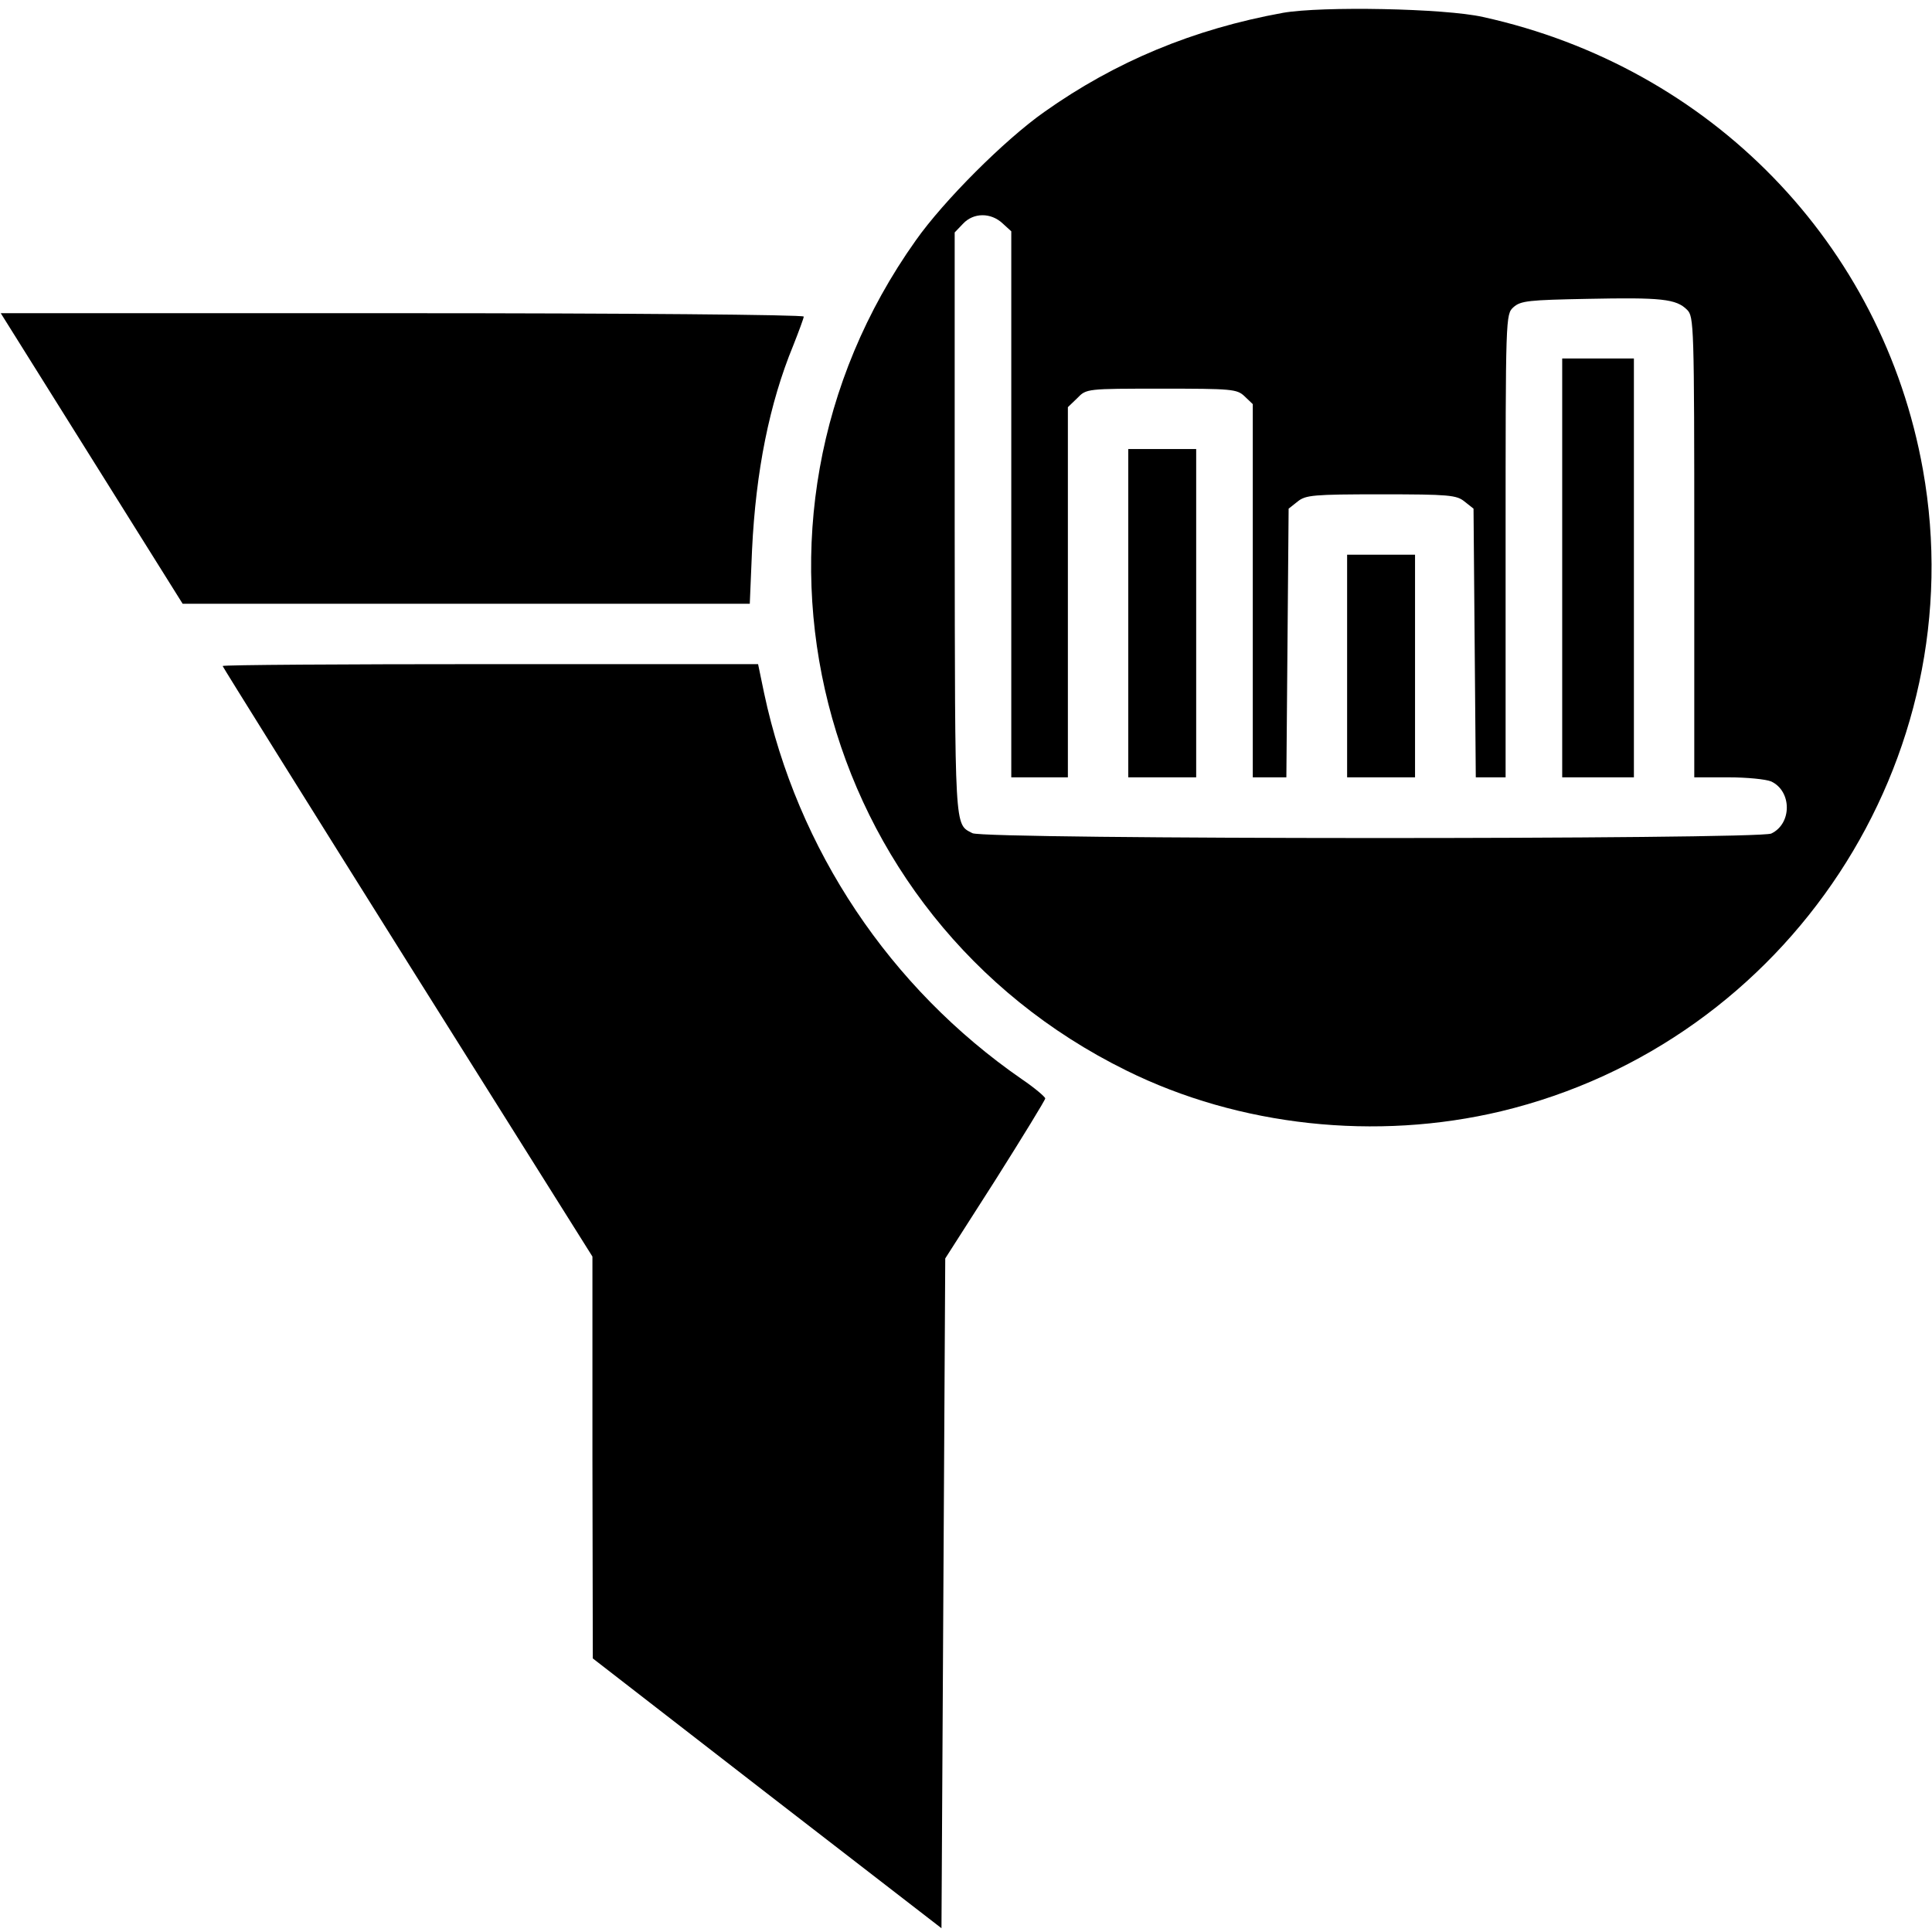
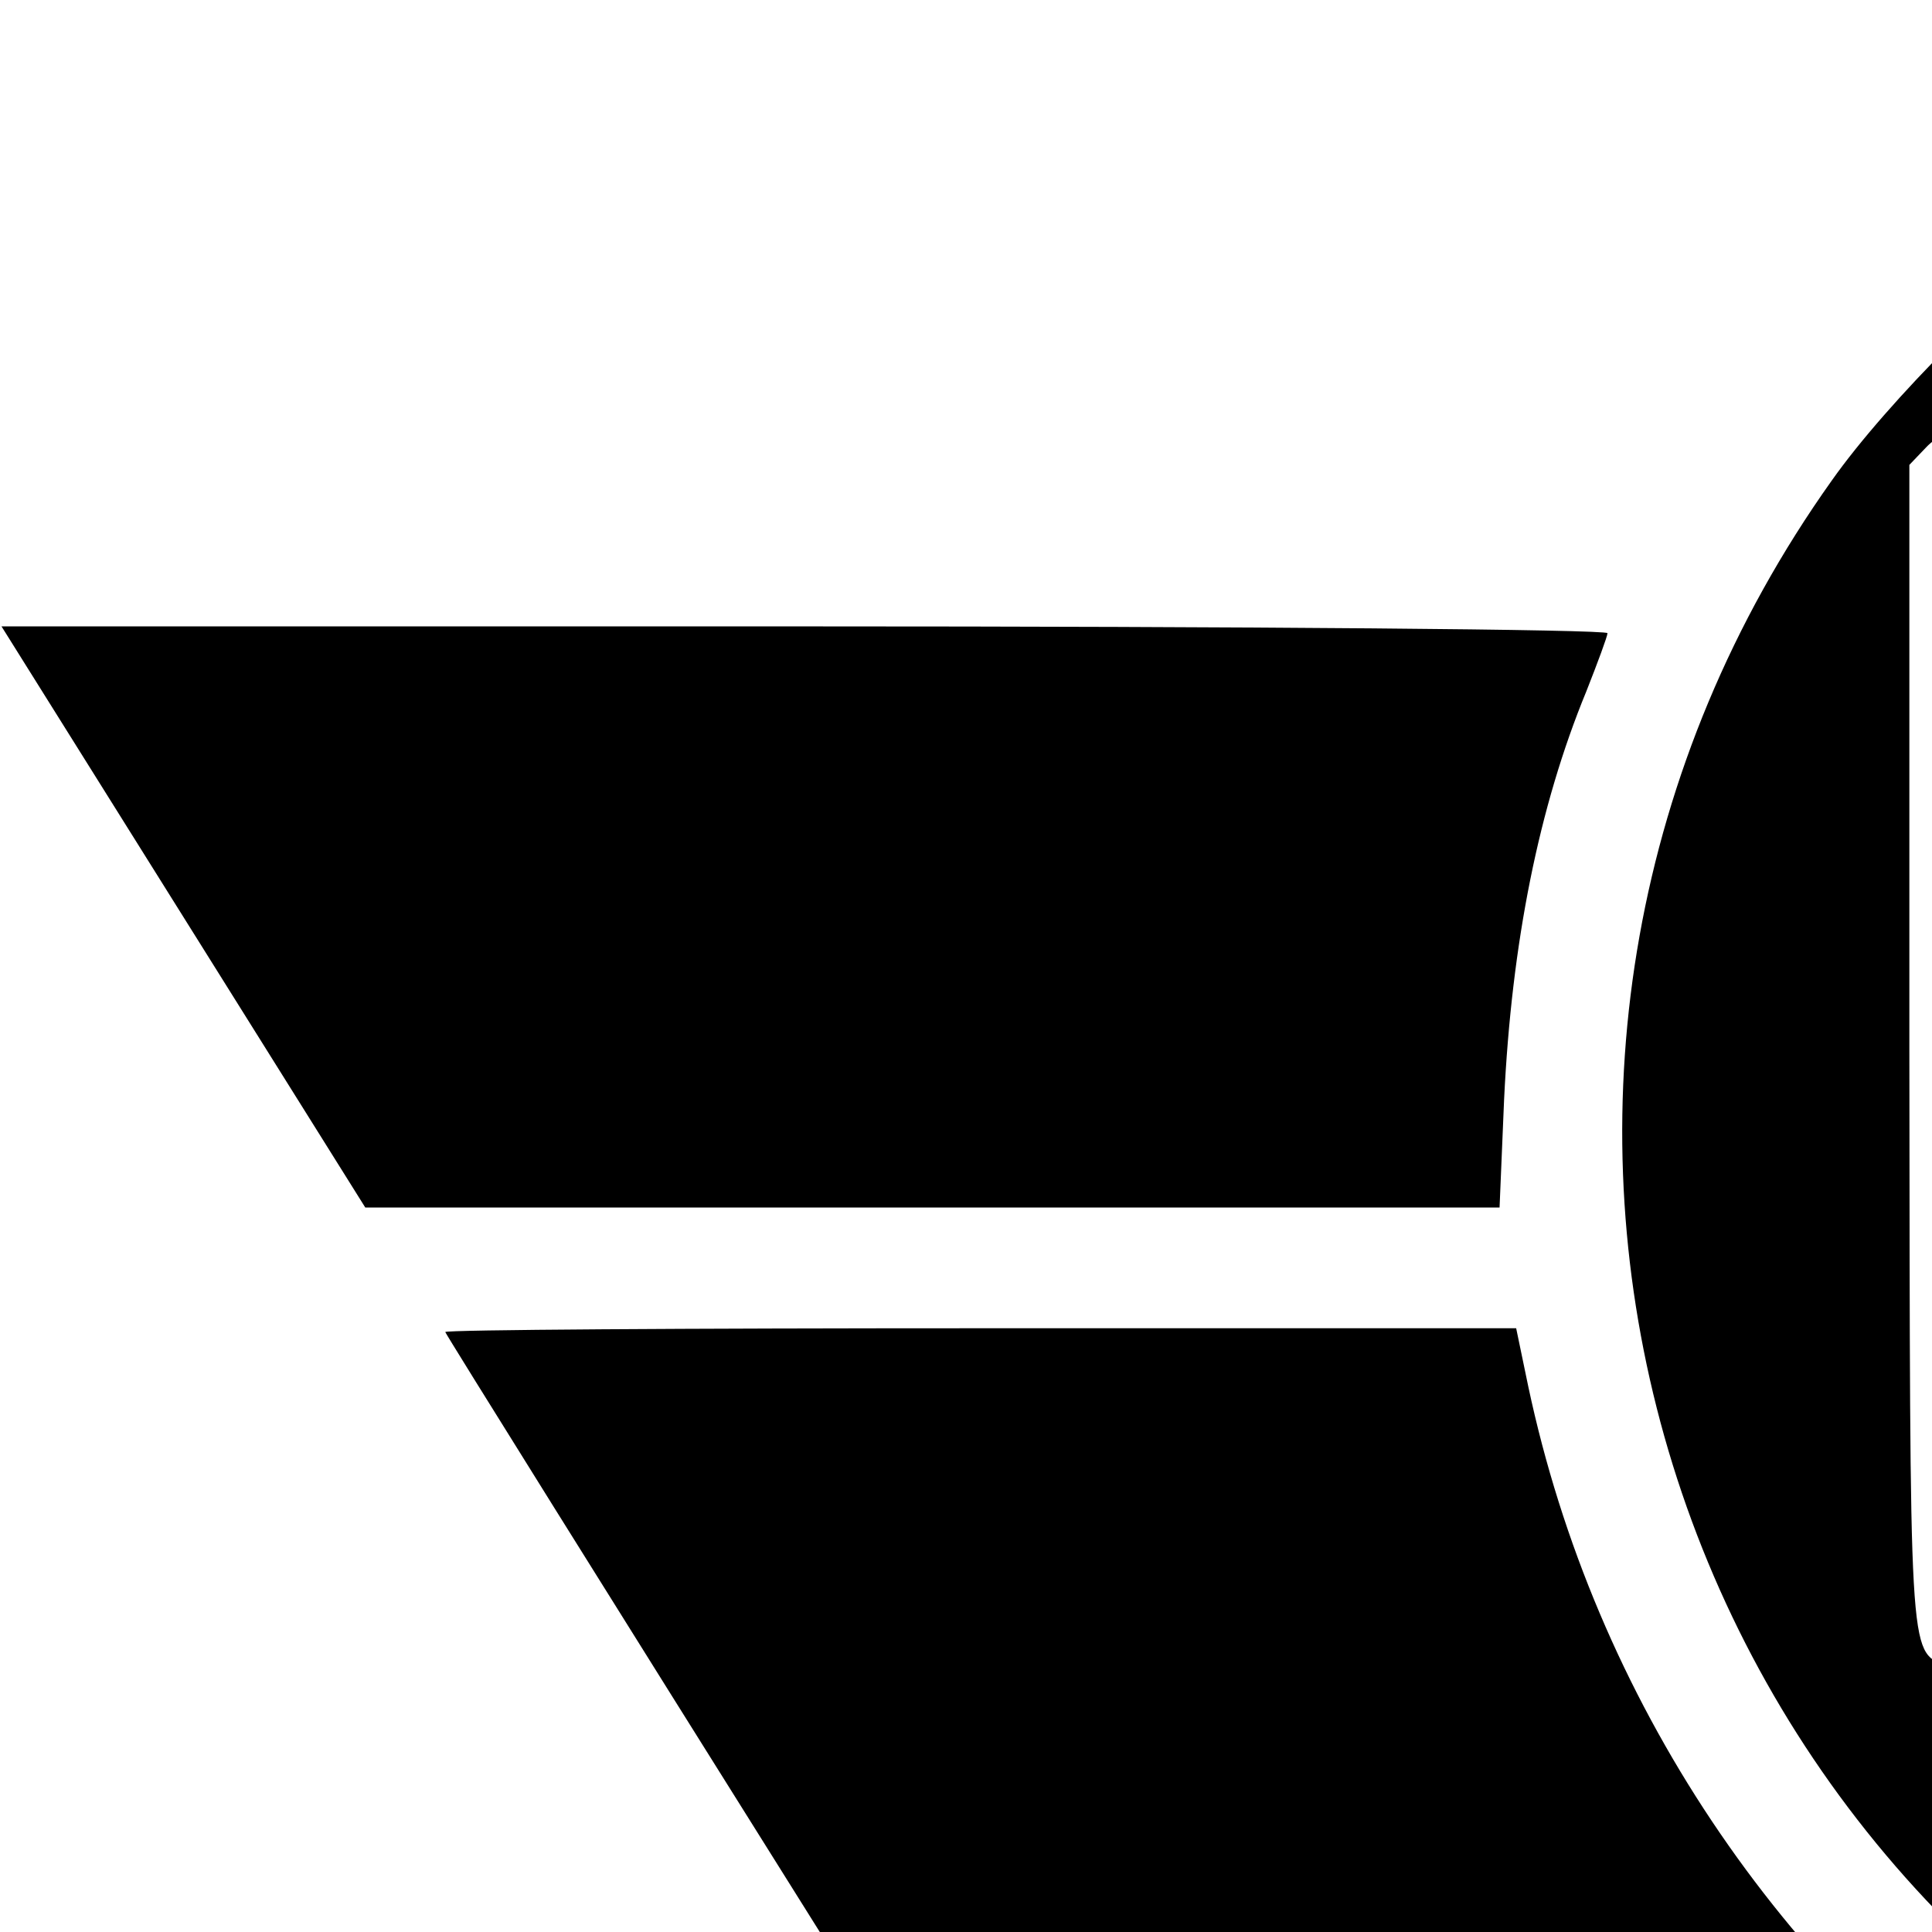
- <svg xmlns="http://www.w3.org/2000/svg" version="1.0" width="256pt" height="256pt" viewBox="0 0 512 512" preserveAspectRatio="xMidYMid meet">
+ <svg xmlns="http://www.w3.org/2000/svg" version="1.0" width="256pt" height="256pt" viewBox="0 0 256 256" preserveAspectRatio="xMidYMid meet">
  <g transform="translate(0,512) scale(0.1,-0.1)" fill="#000000" stroke="none">
    <path d="M3400 5086 c-237 -43 -444 -129 -633 -263 -105 -74 -266 -235 -340 -340 -534 -751 -270 -1792 558 -2200 299 -148 662 -187 993 -108 762 183 1255 933 1118 1700 -107 599 -562 1067 -1166 1200 -102 23 -427 29 -530 11z m-743 -558 l23 -21 0 -724 0 -723 75 0 75 0 0 490 0 491 25 24 c24 25 25 25 223 25 186 0 200 -1 220 -20 l22 -21 0 -494 0 -495 45 0 44 0 3 356 3 356 24 19 c21 17 41 19 221 19 180 0 200 -2 221 -19 l24 -19 3 -356 3 -356 39 0 40 0 0 613 c0 611 0 614 21 633 19 17 41 19 196 22 196 4 235 0 264 -29 18 -18 19 -38 19 -629 l0 -610 90 0 c49 0 100 -5 114 -11 55 -26 55 -112 0 -138 -36 -16 -2086 -16 -2117 1 -48 25 -46 -1 -47 817 l0 775 22 23 c28 30 74 30 105 1z" />
    <path d="M4140 3615 l0 -555 95 0 95 0 0 555 0 555 -95 0 -95 0 0 -555z" />
    <path d="M2990 3495 l0 -435 90 0 90 0 0 435 0 435 -90 0 -90 0 0 -435z" />
    <path d="M3570 3355 l0 -295 90 0 90 0 0 295 0 295 -90 0 -90 0 0 -295z" />
    <path d="M243 3905 l241 -385 751 0 752 0 6 143 c10 208 46 388 109 541 15 38 28 73 28 77 0 5 -475 9 -1064 9 l-1064 0 241 -385z" />
    <path d="M590 3355 c0 -2 221 -356 490 -785 l490 -780 0 -533 1 -532 462 -358 462 -357 5 887 5 888 133 208 c72 114 132 212 132 216 0 4 -28 28 -62 51 -350 242 -595 609 -683 1023 l-16 77 -710 0 c-390 0 -709 -2 -709 -5z" />
  </g>
</svg>
